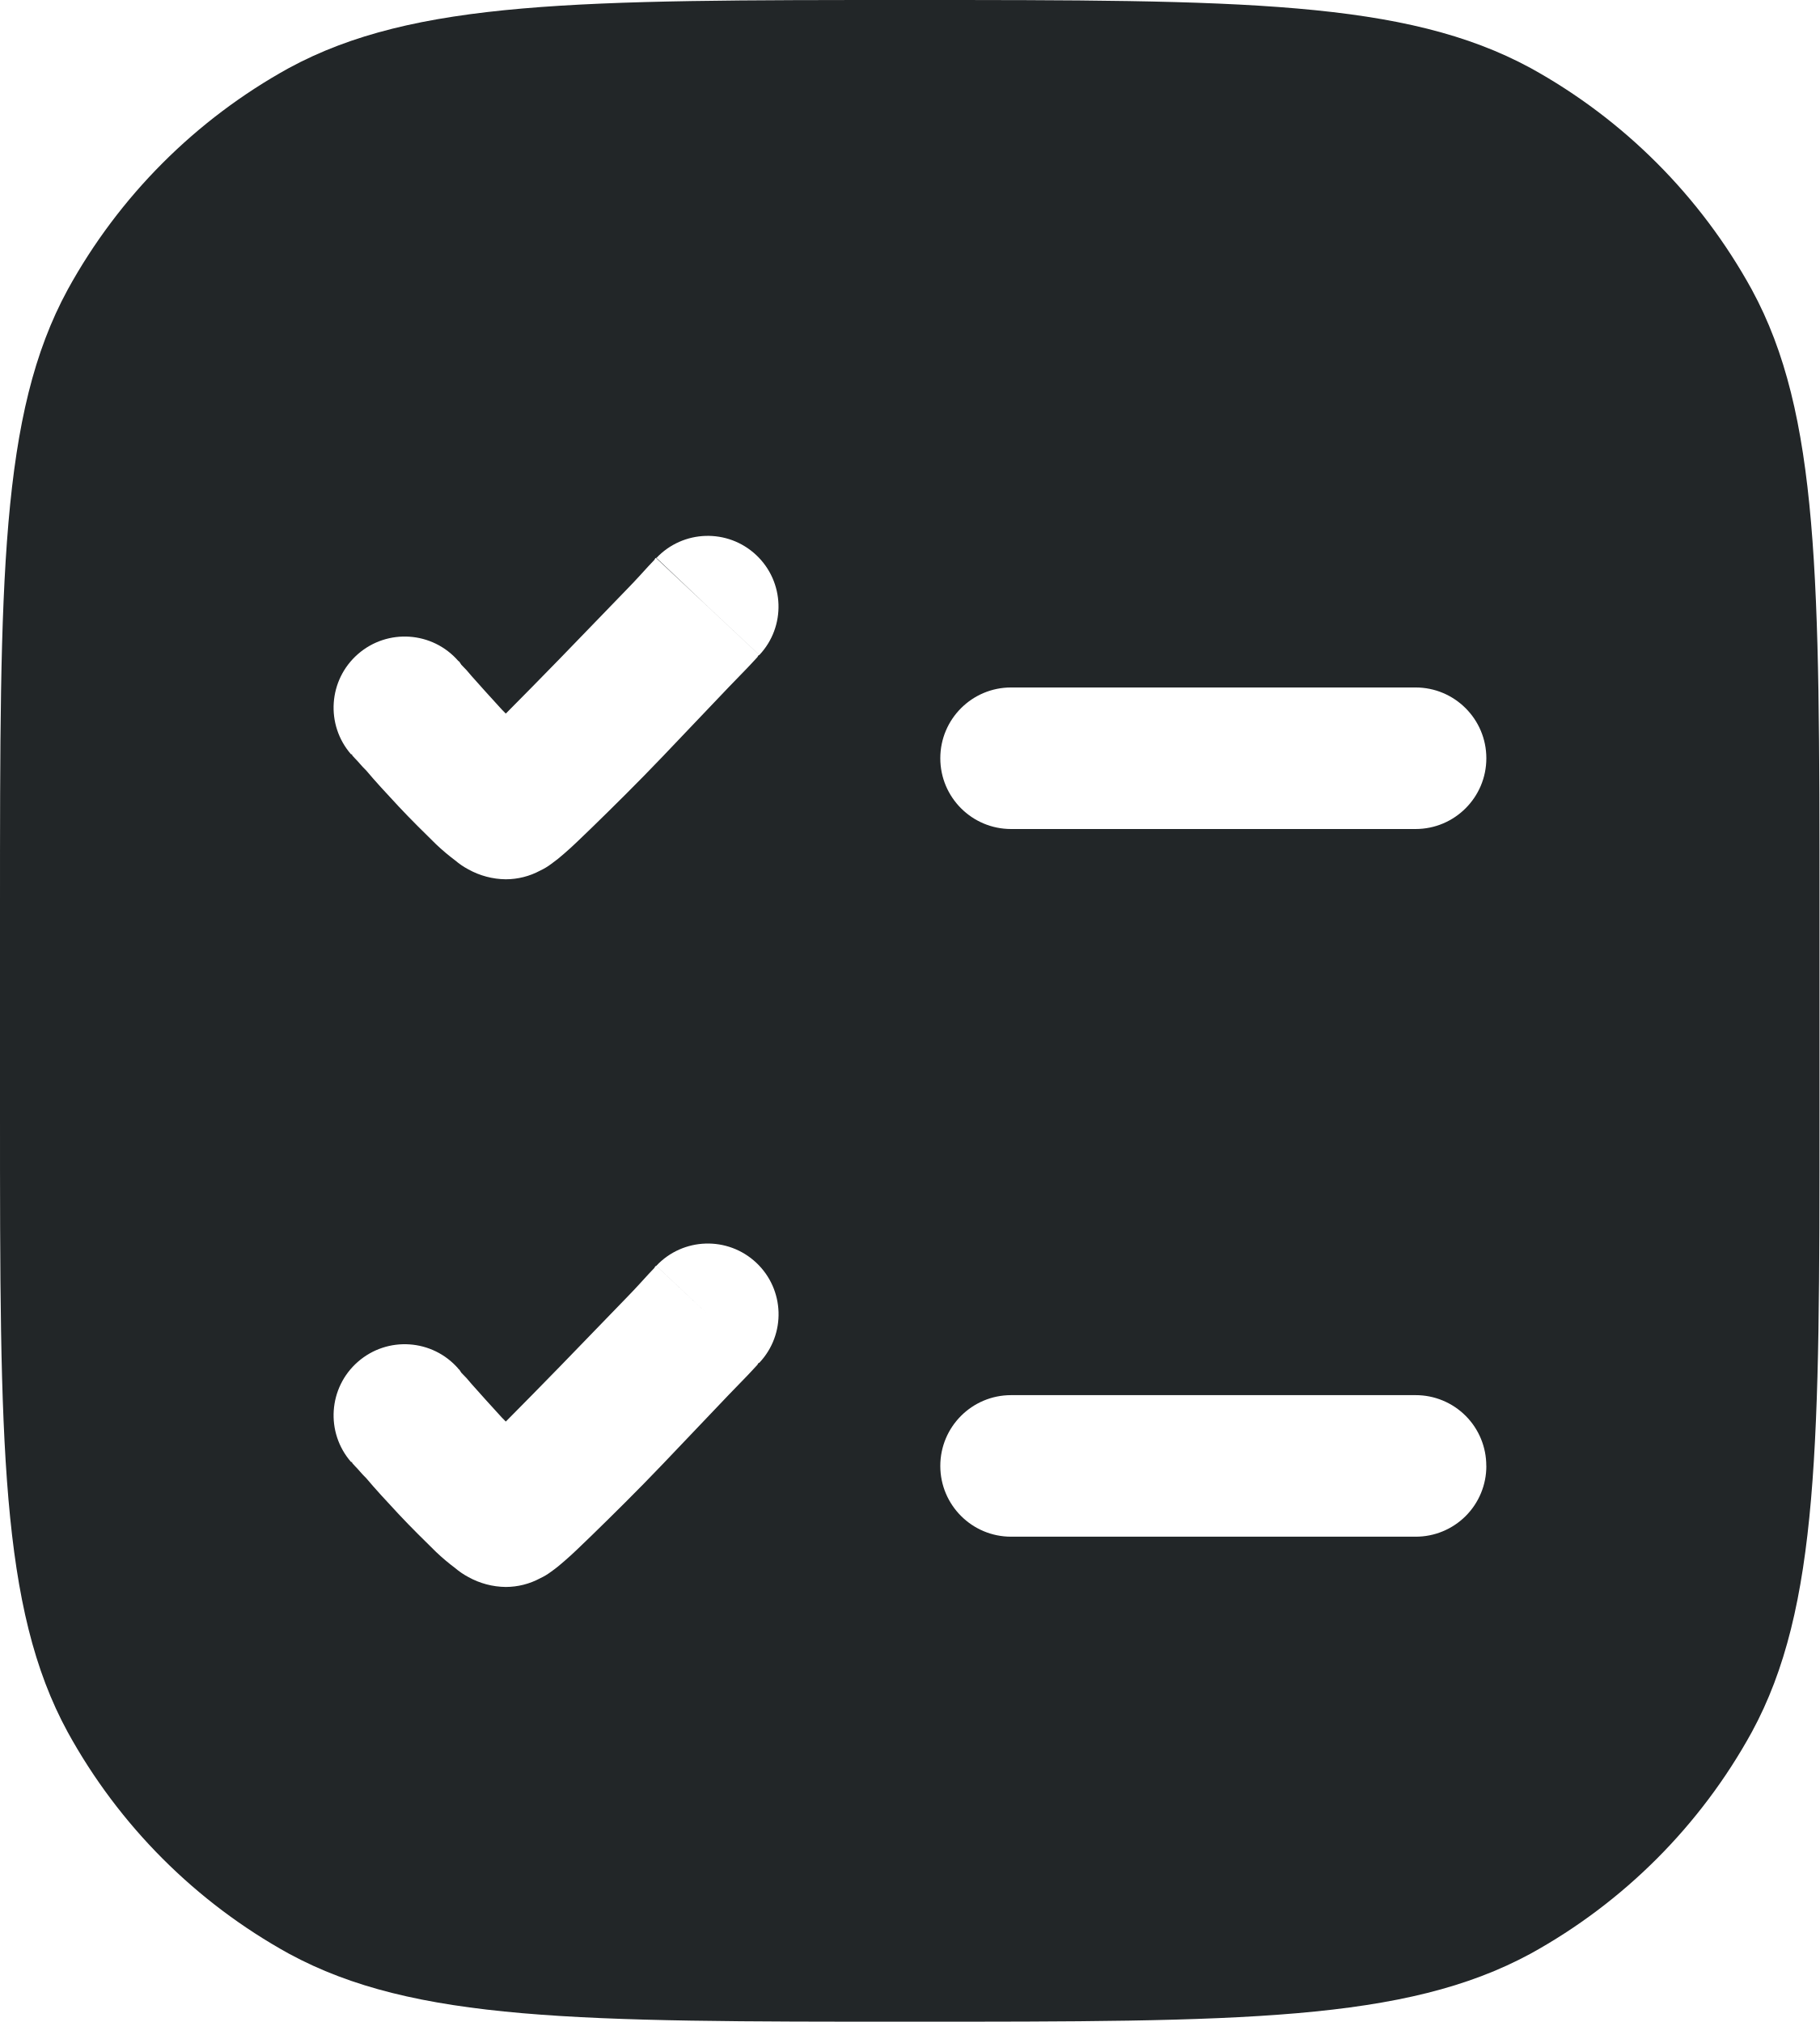
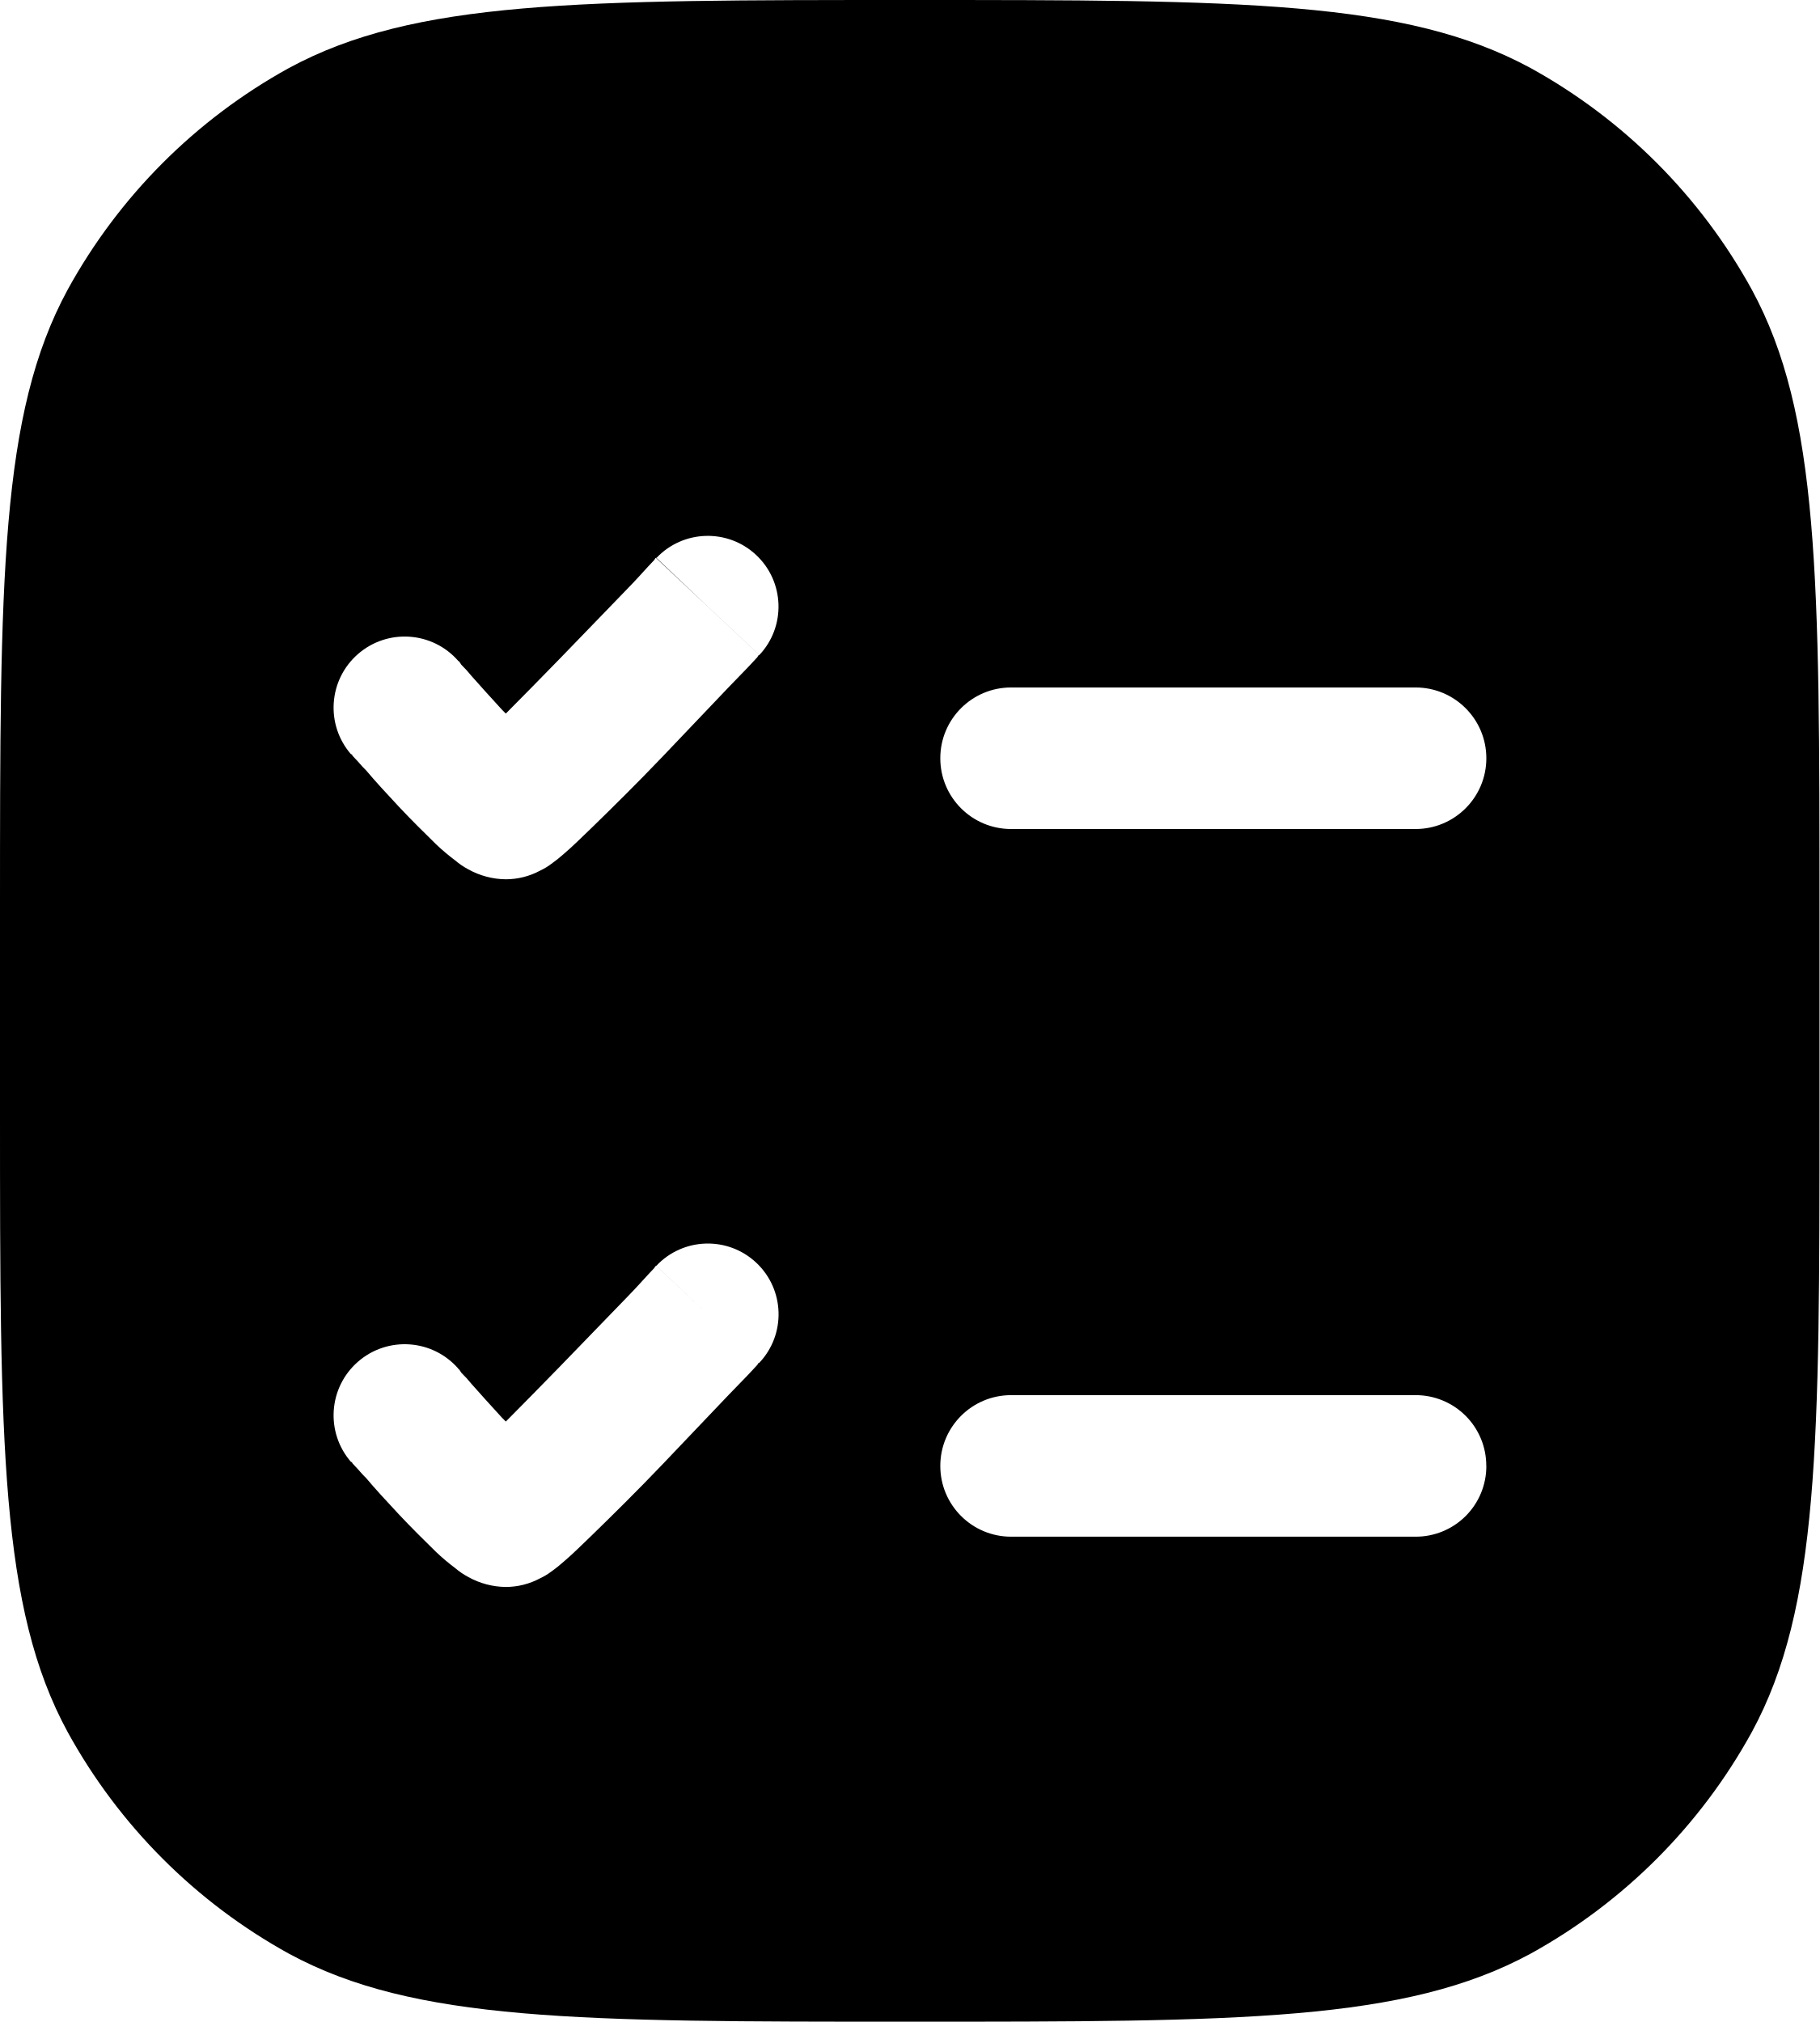
<svg xmlns="http://www.w3.org/2000/svg" width="30.444" height="33.827" viewBox="0 0 30.444 33.827">
  <defs>
-     <style>
-       .cls-1 {
-         fill: #222628;

-       }
-     </style>
  </defs>
-   <path id="CheckListIcon" style="fill-rule: evenodd" class="cls-1" d="M1073,366.222c0-5.529,0-8.294,1.133-10.378a9.4,9.4,0,0,1,3.7-3.706c2.1-1.138,4.854-1.138,10.385-1.138s8.287,0,10.385,1.138a9.4,9.4,0,0,1,3.7,3.706c1.133,2.083,1.133,4.849,1.133,10.378V369.6c0,5.529,0,8.294-1.133,10.378a9.4,9.4,0,0,1-3.7,3.706c-2.1,1.138-4.854,1.138-10.385,1.138s-8.288,0-10.385-1.138a9.4,9.4,0,0,1-3.7-3.706C1073,377.9,1073,375.134,1073,369.6Zm10.977-5.884a1.183,1.183,0,1,1,1.725,1.62l-.863-.81Zm.863.81.863.81h0v0l-.017.007-.017.029-.1.108c-.085.093-.22.227-.372.386l-1.116,1.172c-.406.426-.845.859-1.184,1.189-.169.162-.321.313-.456.428a2.527,2.527,0,0,1-.22.176,1.03,1.03,0,0,1-.186.112v0a1.216,1.216,0,0,1-.575.145,1.317,1.317,0,0,1-.626-.166v0a1.224,1.224,0,0,1-.219-.149,3.6,3.6,0,0,1-.321-.271c-.187-.183-.423-.416-.626-.633s-.406-.438-.541-.6c-.084-.081-.135-.151-.186-.2l-.051-.056v-.015l-.017,0v0h0l.9-.781-.9.781a1.189,1.189,0,0,1,1.793-1.563h0v0l.017.012.034.052a2.063,2.063,0,0,1,.169.186c.135.154.322.359.507.562l.068.069c.271-.272.592-.6.913-.929l1.116-1.154c.153-.157.271-.289.355-.381l.1-.106.017-.029.017-.007v0h0Zm0,11.839.863.81a1.183,1.183,0,1,0-1.725-1.62Zm0,0,.863.81h0v0l-.017.007-.017.029-.1.108c-.085.093-.22.227-.372.386l-1.116,1.172c-.406.426-.845.859-1.184,1.189-.169.162-.321.313-.456.428a2.487,2.487,0,0,1-.22.176,1.033,1.033,0,0,1-.186.112v0a1.218,1.218,0,0,1-.575.145,1.317,1.317,0,0,1-.626-.166v0a1.225,1.225,0,0,1-.219-.149,3.6,3.6,0,0,1-.321-.271c-.187-.183-.423-.416-.626-.633s-.406-.438-.541-.6c-.084-.081-.135-.151-.186-.2l-.051-.056v-.015l-.017,0v0h0l.9-.781-.9.781a1.189,1.189,0,0,1,1.793-1.563h0v.005l.017.012.034.052a2.053,2.053,0,0,1,.169.186c.135.154.322.359.507.562l.068.069c.271-.272.592-.6.913-.929l1.116-1.153c.153-.157.271-.289.355-.381l.1-.106.017-.029.017-.007v0h0Zm13.023,2.537a1.18,1.18,0,0,1-1.184,1.184h-6.766a1.184,1.184,0,0,1,0-2.368h6.766A1.18,1.18,0,0,1,1097.862,375.524Zm-1.184-10.655a1.184,1.184,0,0,0,0-2.368h-6.766a1.184,1.184,0,0,0,0,2.368Z" transform="translate(-1073 -351)" />
+   <path id="CheckListIcon" style="fill-rule: evenodd" d="M1073,366.222c0-5.529,0-8.294,1.133-10.378a9.4,9.4,0,0,1,3.7-3.706c2.1-1.138,4.854-1.138,10.385-1.138s8.287,0,10.385,1.138a9.4,9.4,0,0,1,3.7,3.706c1.133,2.083,1.133,4.849,1.133,10.378V369.6c0,5.529,0,8.294-1.133,10.378a9.4,9.4,0,0,1-3.7,3.706c-2.1,1.138-4.854,1.138-10.385,1.138s-8.288,0-10.385-1.138a9.4,9.4,0,0,1-3.7-3.706C1073,377.9,1073,375.134,1073,369.6Zm10.977-5.884a1.183,1.183,0,1,1,1.725,1.62l-.863-.81Zm.863.81.863.81h0v0l-.017.007-.017.029-.1.108c-.085.093-.22.227-.372.386l-1.116,1.172c-.406.426-.845.859-1.184,1.189-.169.162-.321.313-.456.428a2.527,2.527,0,0,1-.22.176,1.03,1.03,0,0,1-.186.112v0a1.216,1.216,0,0,1-.575.145,1.317,1.317,0,0,1-.626-.166v0a1.224,1.224,0,0,1-.219-.149,3.6,3.6,0,0,1-.321-.271c-.187-.183-.423-.416-.626-.633s-.406-.438-.541-.6c-.084-.081-.135-.151-.186-.2l-.051-.056v-.015l-.017,0v0h0l.9-.781-.9.781a1.189,1.189,0,0,1,1.793-1.563h0v0l.017.012.034.052a2.063,2.063,0,0,1,.169.186c.135.154.322.359.507.562l.068.069c.271-.272.592-.6.913-.929l1.116-1.154c.153-.157.271-.289.355-.381l.1-.106.017-.029.017-.007v0h0Zm0,11.839.863.81a1.183,1.183,0,1,0-1.725-1.62Zm0,0,.863.81h0v0l-.017.007-.017.029-.1.108c-.085.093-.22.227-.372.386l-1.116,1.172c-.406.426-.845.859-1.184,1.189-.169.162-.321.313-.456.428a2.487,2.487,0,0,1-.22.176,1.033,1.033,0,0,1-.186.112v0a1.218,1.218,0,0,1-.575.145,1.317,1.317,0,0,1-.626-.166v0a1.225,1.225,0,0,1-.219-.149,3.6,3.6,0,0,1-.321-.271c-.187-.183-.423-.416-.626-.633s-.406-.438-.541-.6c-.084-.081-.135-.151-.186-.2l-.051-.056v-.015l-.017,0v0h0l.9-.781-.9.781a1.189,1.189,0,0,1,1.793-1.563h0v.005l.017.012.034.052a2.053,2.053,0,0,1,.169.186c.135.154.322.359.507.562l.068.069c.271-.272.592-.6.913-.929l1.116-1.153c.153-.157.271-.289.355-.381l.1-.106.017-.029.017-.007v0h0Zm13.023,2.537a1.18,1.18,0,0,1-1.184,1.184h-6.766a1.184,1.184,0,0,1,0-2.368h6.766A1.18,1.18,0,0,1,1097.862,375.524Zm-1.184-10.655a1.184,1.184,0,0,0,0-2.368h-6.766a1.184,1.184,0,0,0,0,2.368Z" transform="translate(-1073 -351)" />
</svg>
